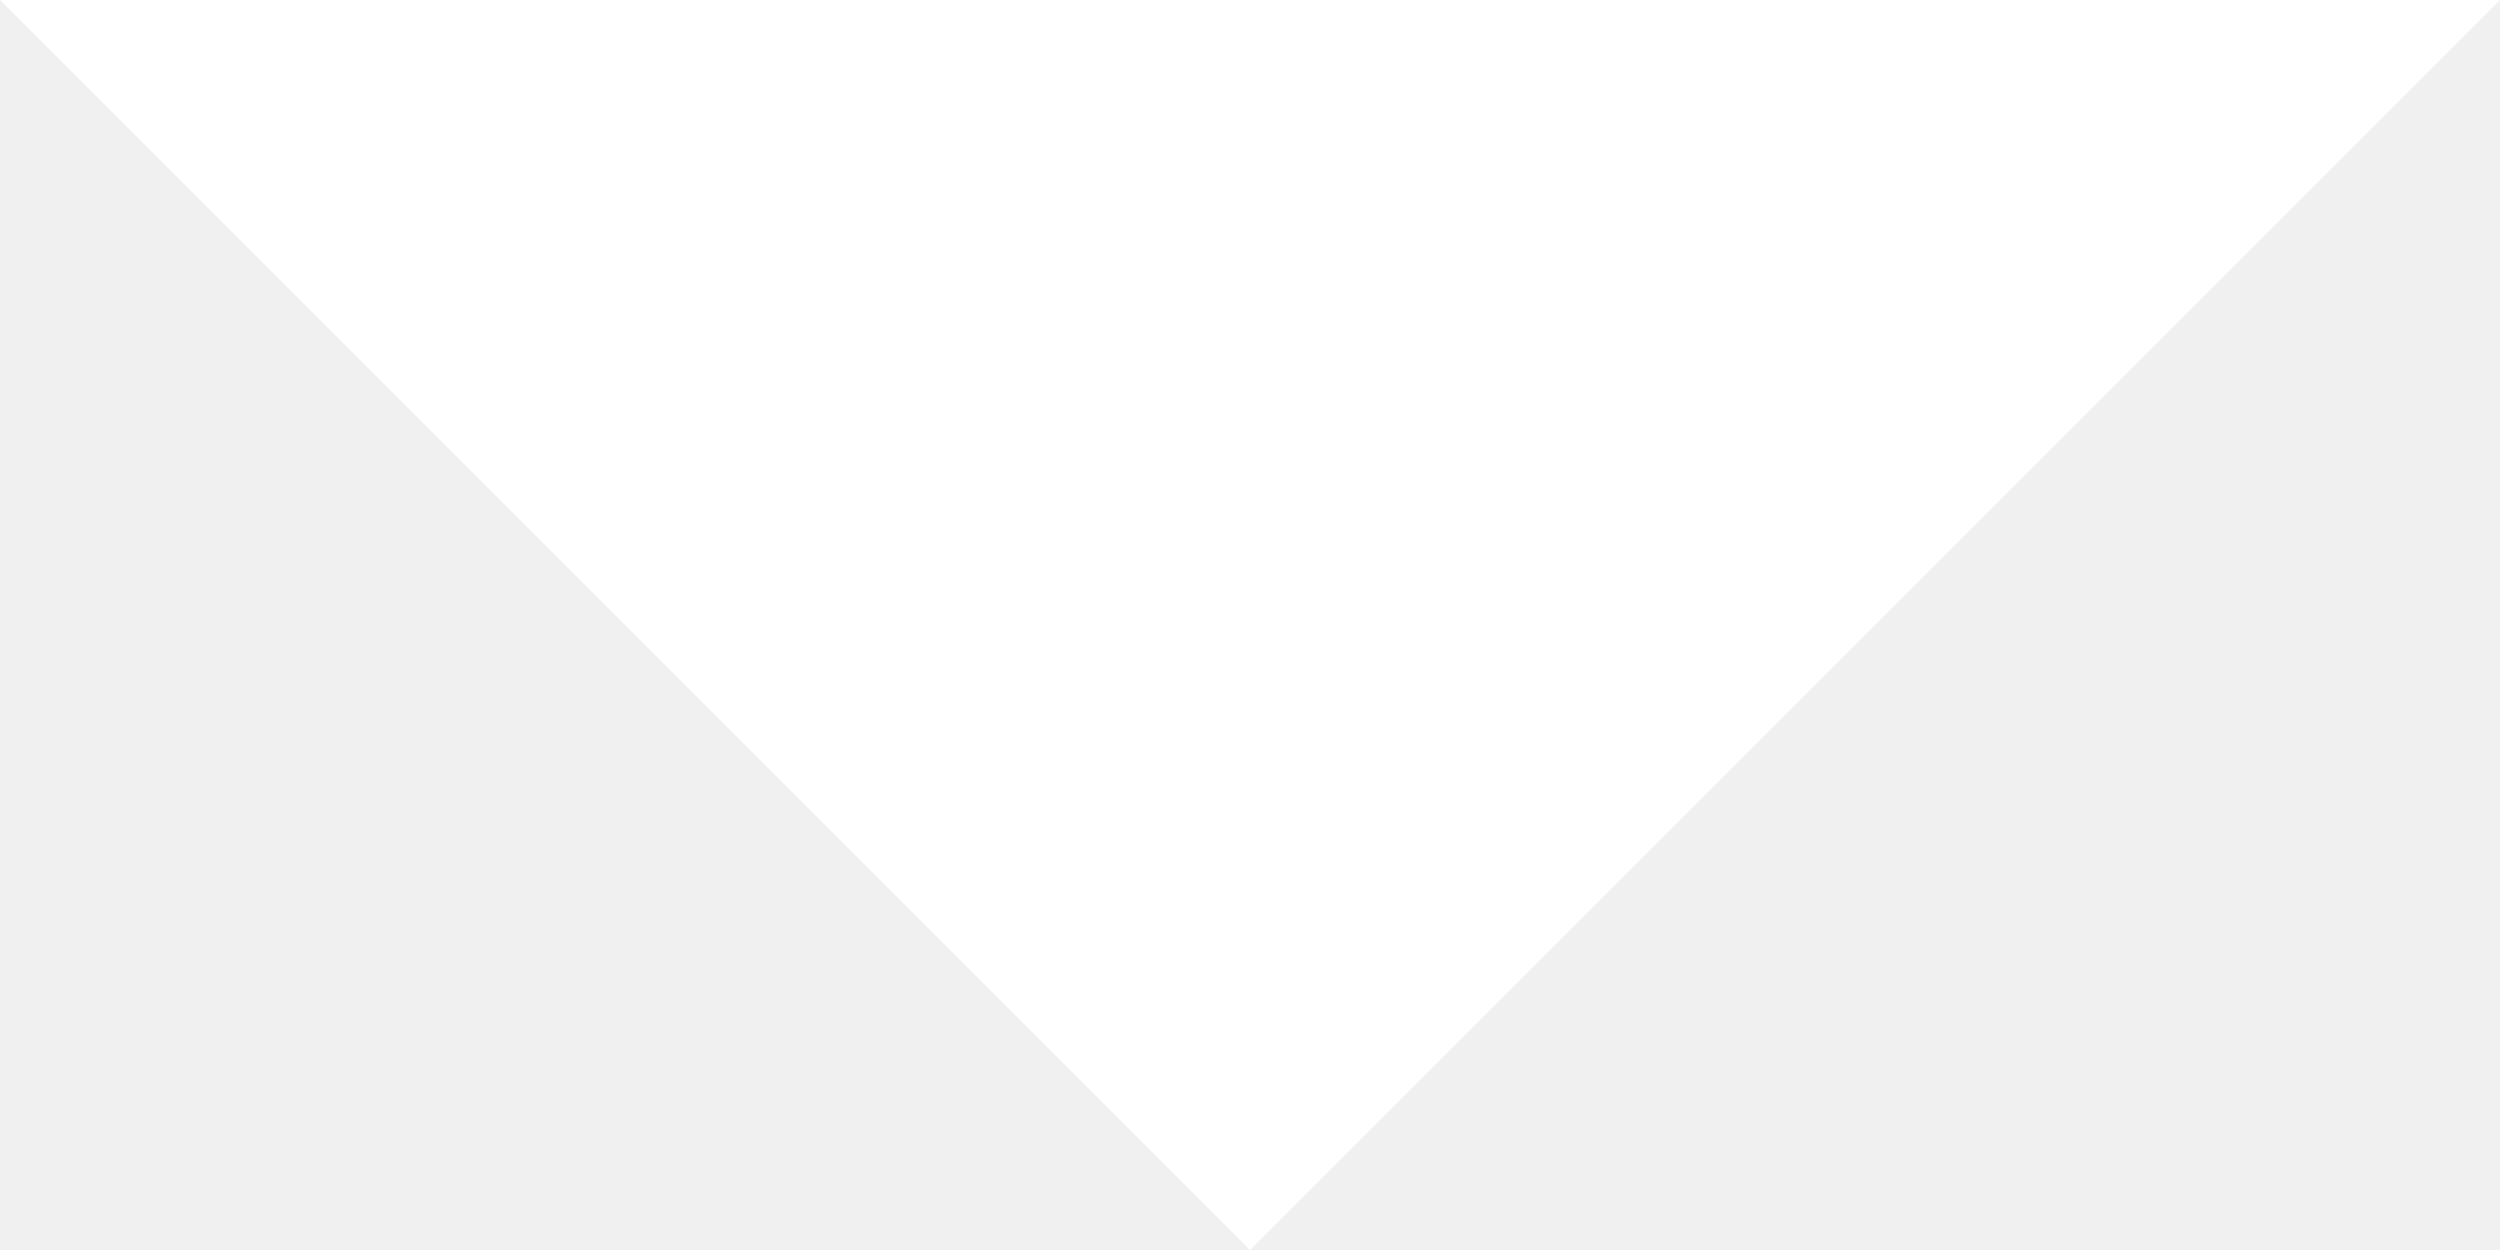
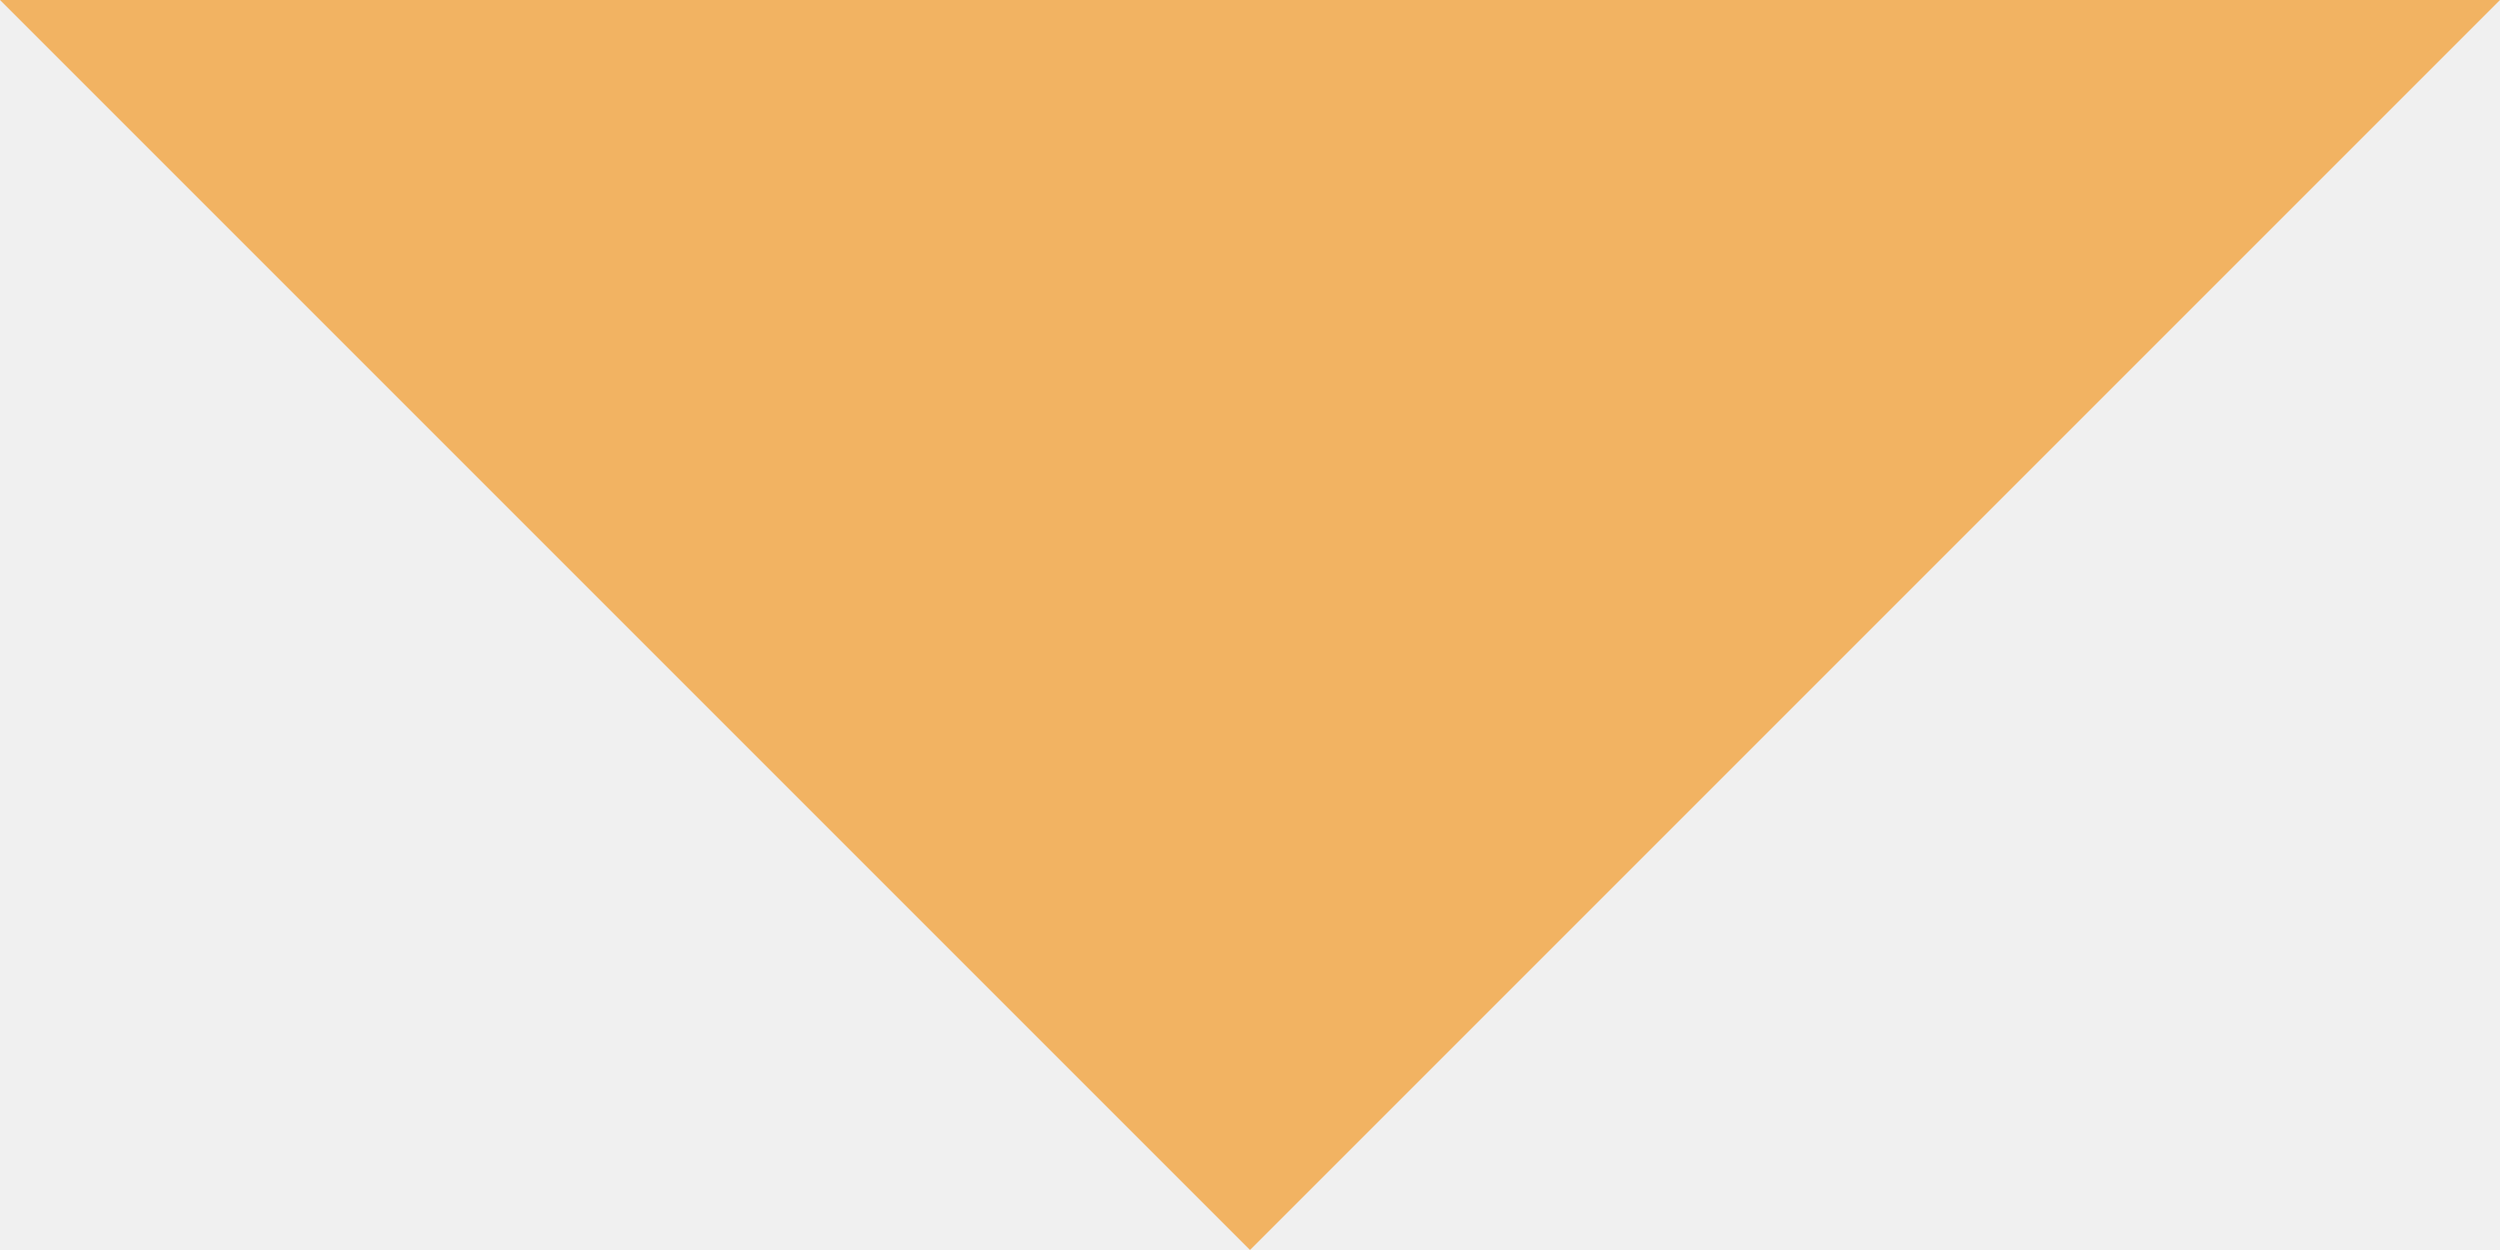
<svg xmlns="http://www.w3.org/2000/svg" width="12" height="6" viewBox="0 0 12 6" id="svg2" version="1.1">
  <defs id="defs4" />
  <g id="layer1" transform="translate(0,-1046.362)">
-     <path style="fill:#ffffff;fill-opacity:1;fill-rule:evenodd;stroke:none;stroke-width:1px;stroke-linecap:butt;stroke-linejoin:miter;stroke-opacity:1" d="m 0,1046.362 6,6 6,-6 z" id="path4136" />
+     <path style="fill:#f2b362;fill-opacity:1;fill-rule:evenodd;stroke:none;stroke-width:1px;stroke-linecap:butt;stroke-linejoin:miter;stroke-opacity:1" d="m 0,1046.362 6,6 6,-6 z" id="path4136" />
  </g>
</svg>
